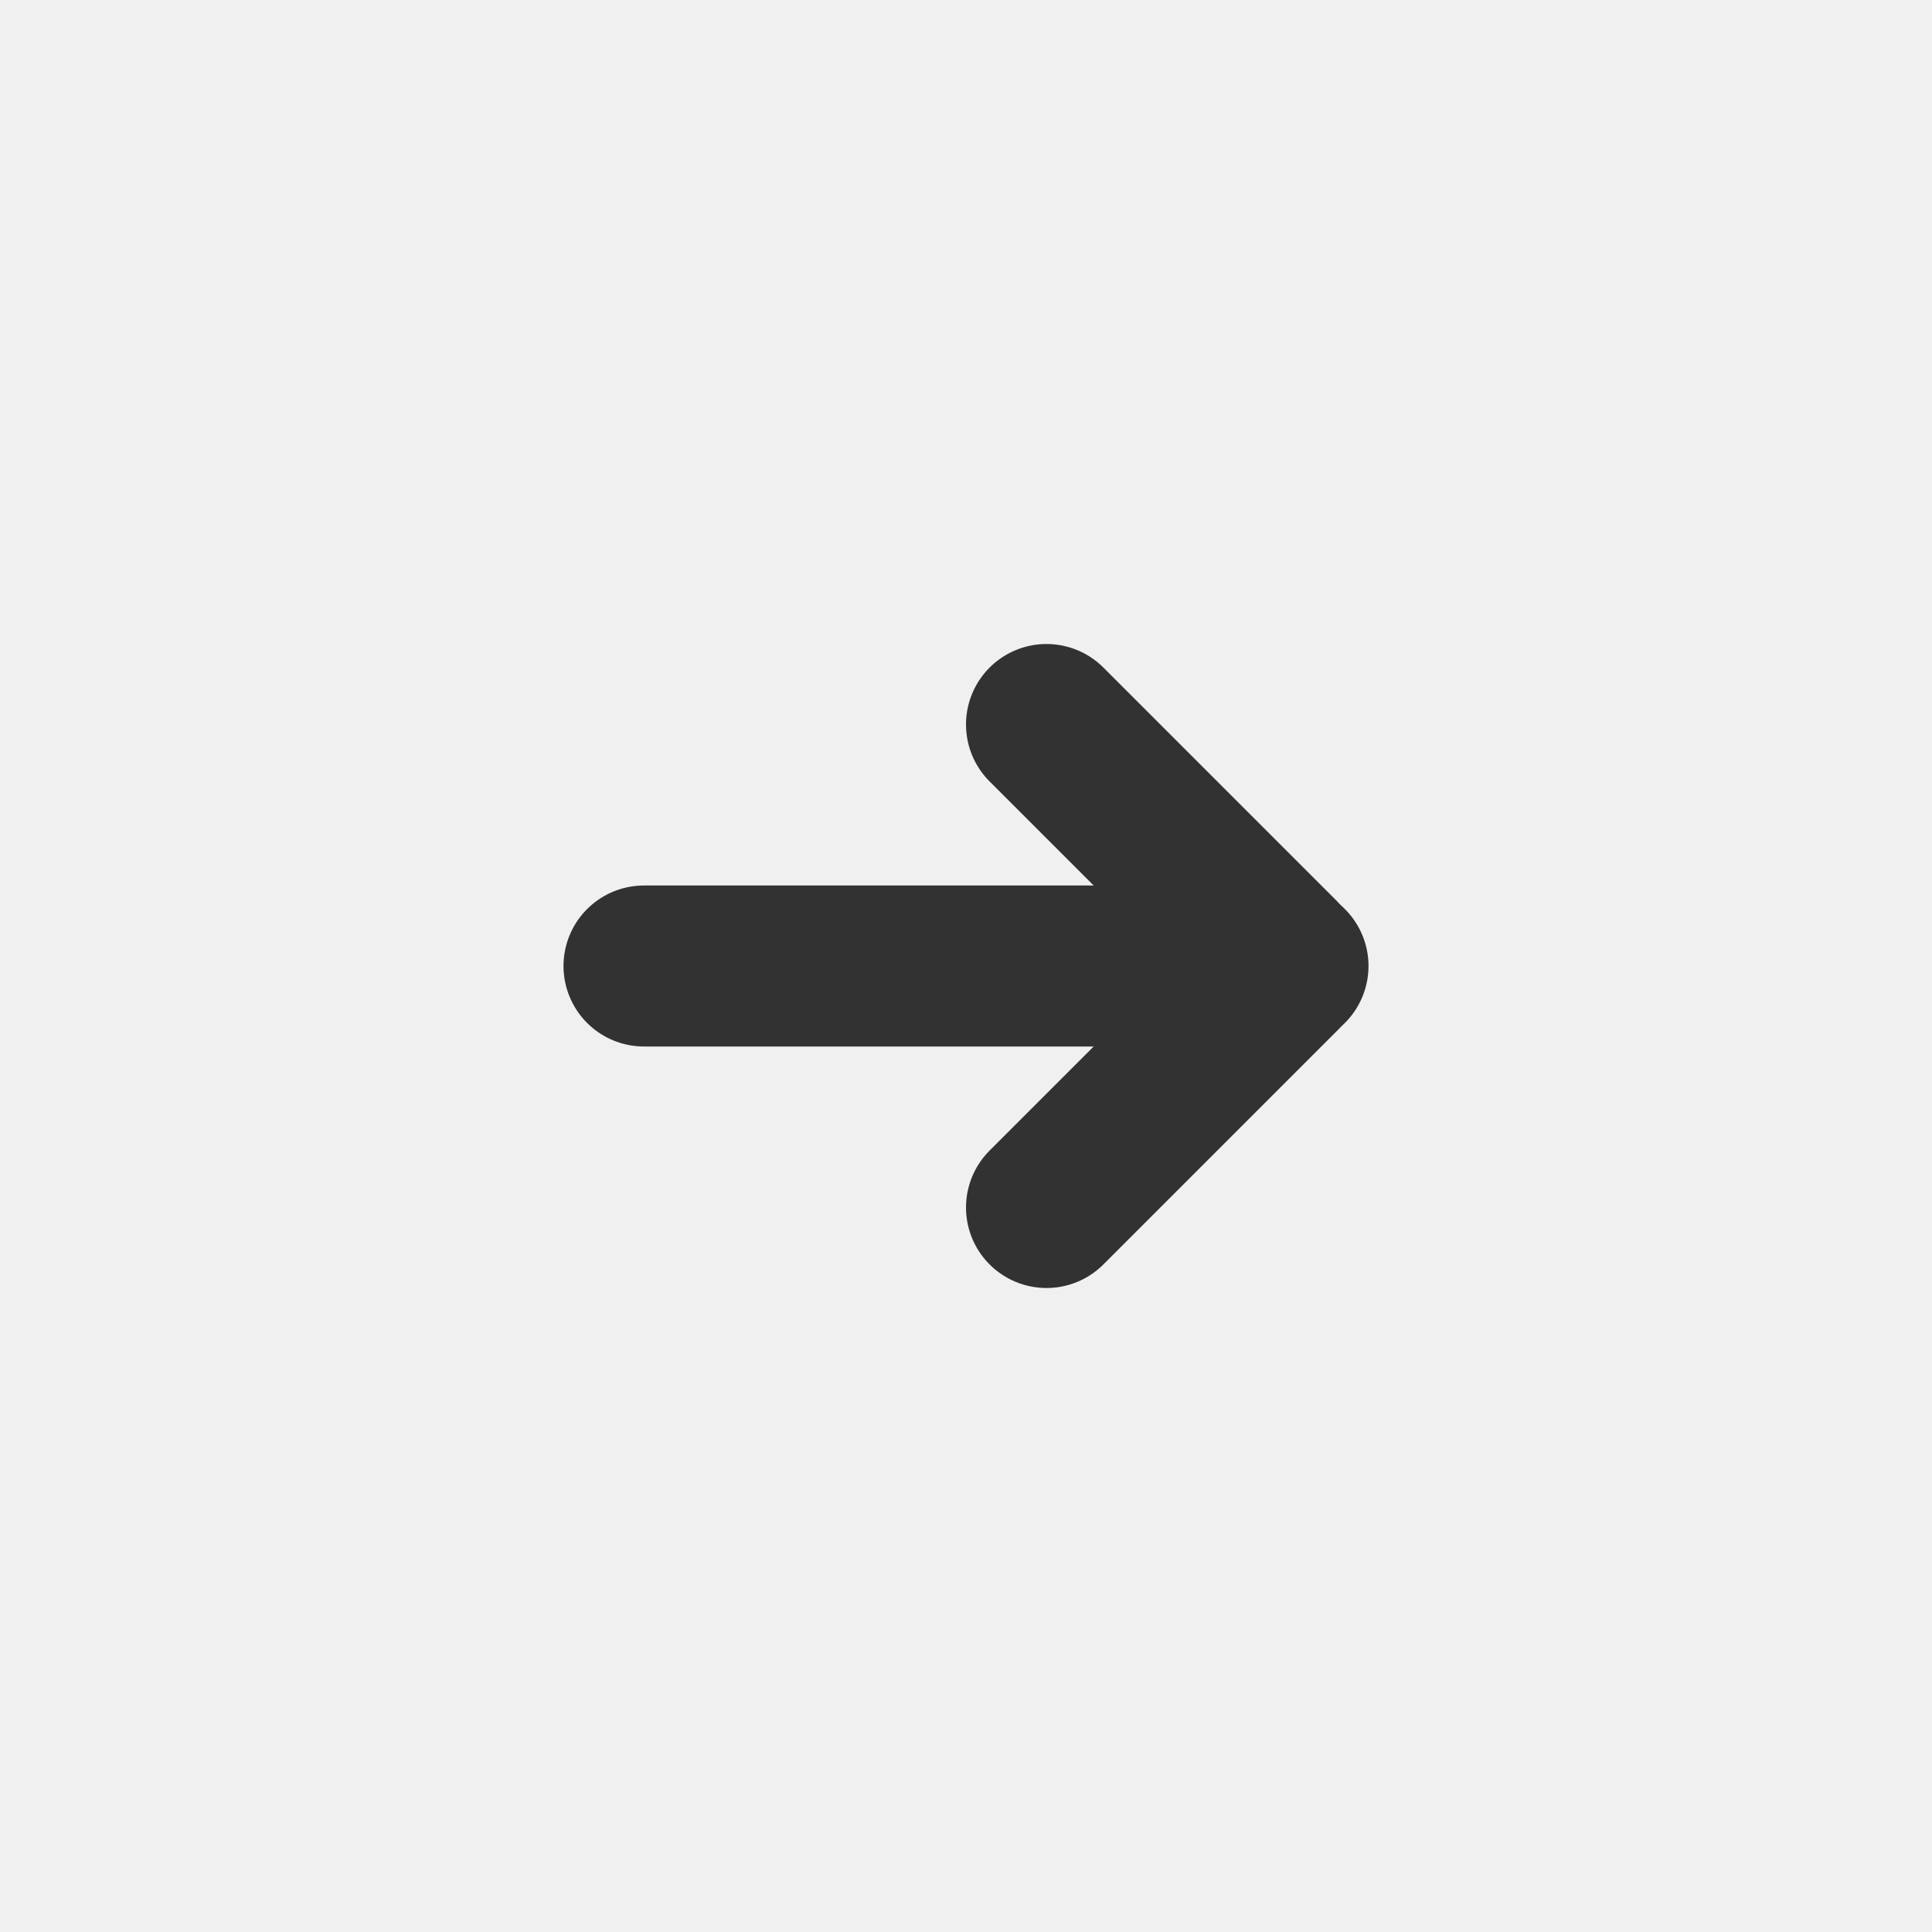
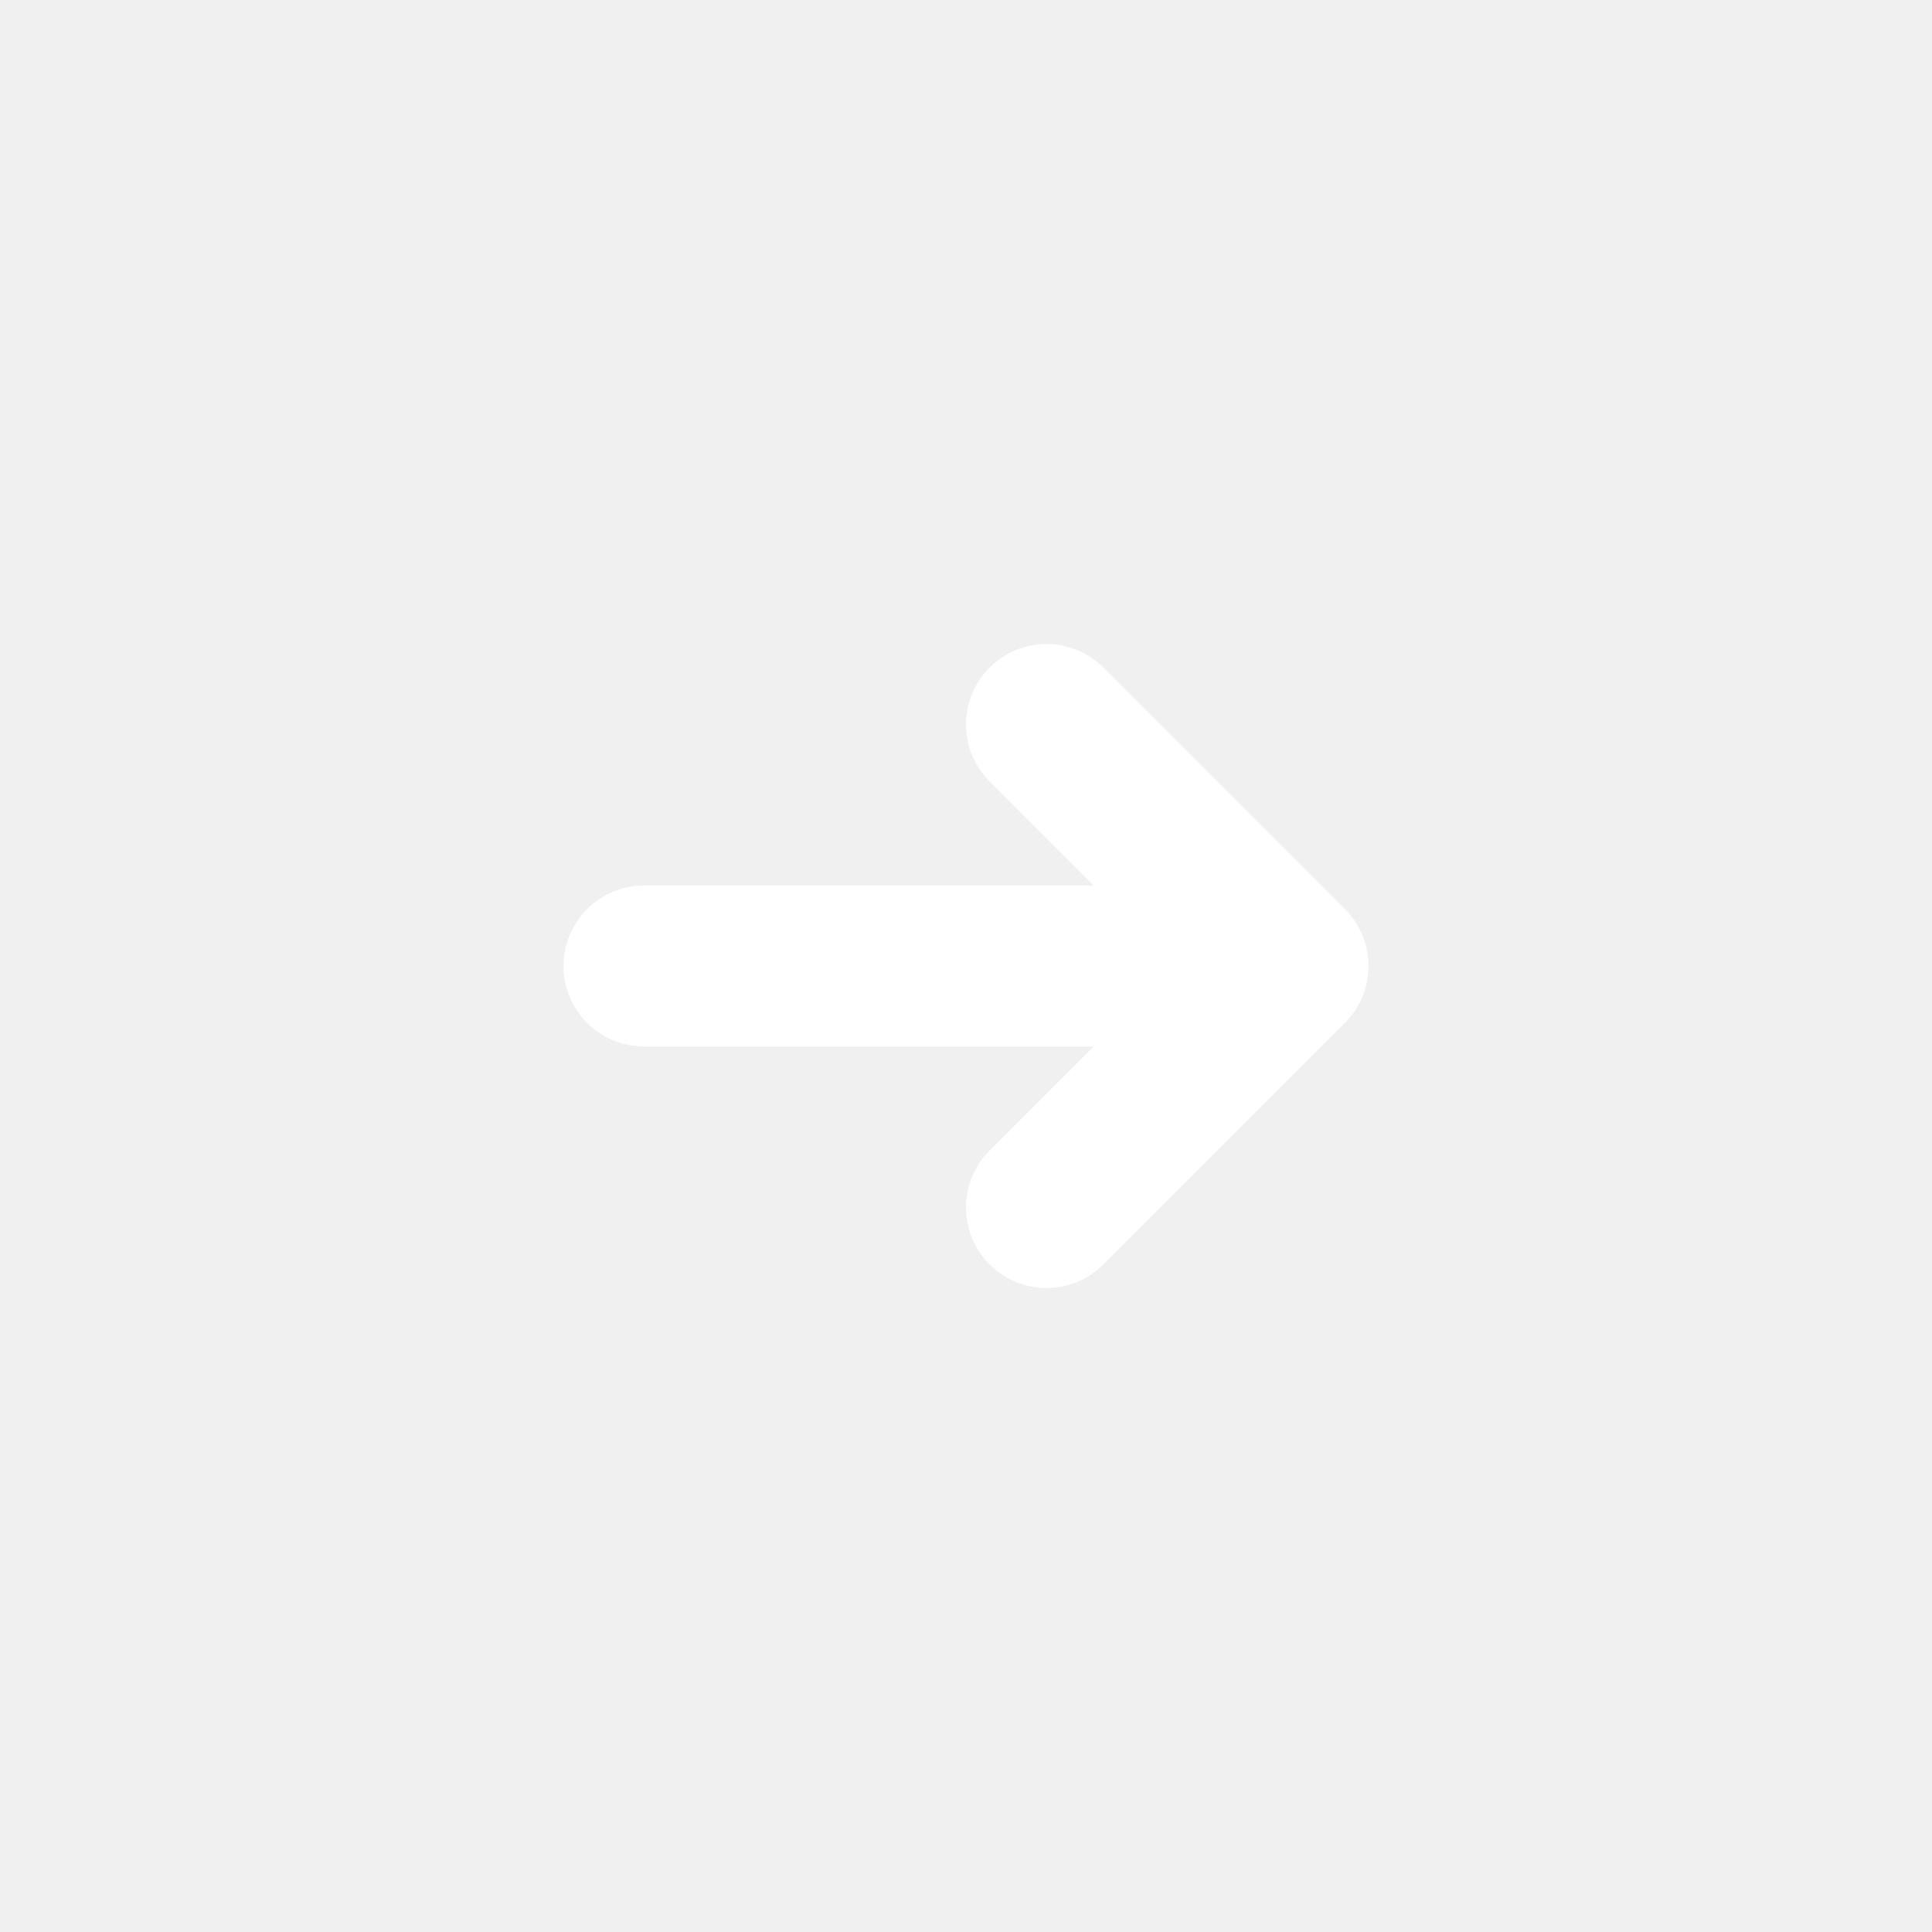
<svg xmlns="http://www.w3.org/2000/svg" width="800px" height="800px" viewBox="0 0 24 24" fill="none">
-   <path d="M16 12L8 12" stroke="#323232" stroke-width="2" stroke-linecap="round" stroke-linejoin="round" />
-   <path d="M13 15L15.913 12.087V12.087C15.961 12.039 15.961 11.961 15.913 11.913V11.913L13 9" stroke="#323232" stroke-width="2" stroke-linecap="round" stroke-linejoin="round" />
+   <path d="M16 12L8 12" stroke="#fff" stroke-width="2" stroke-linecap="round" stroke-linejoin="round" />
+   <path d="M13 15L15.913 12.087V12.087C15.961 12.039 15.961 11.961 15.913 11.913V11.913L13 9" stroke="#fff" stroke-width="2" stroke-linecap="round" stroke-linejoin="round" />
</svg>
